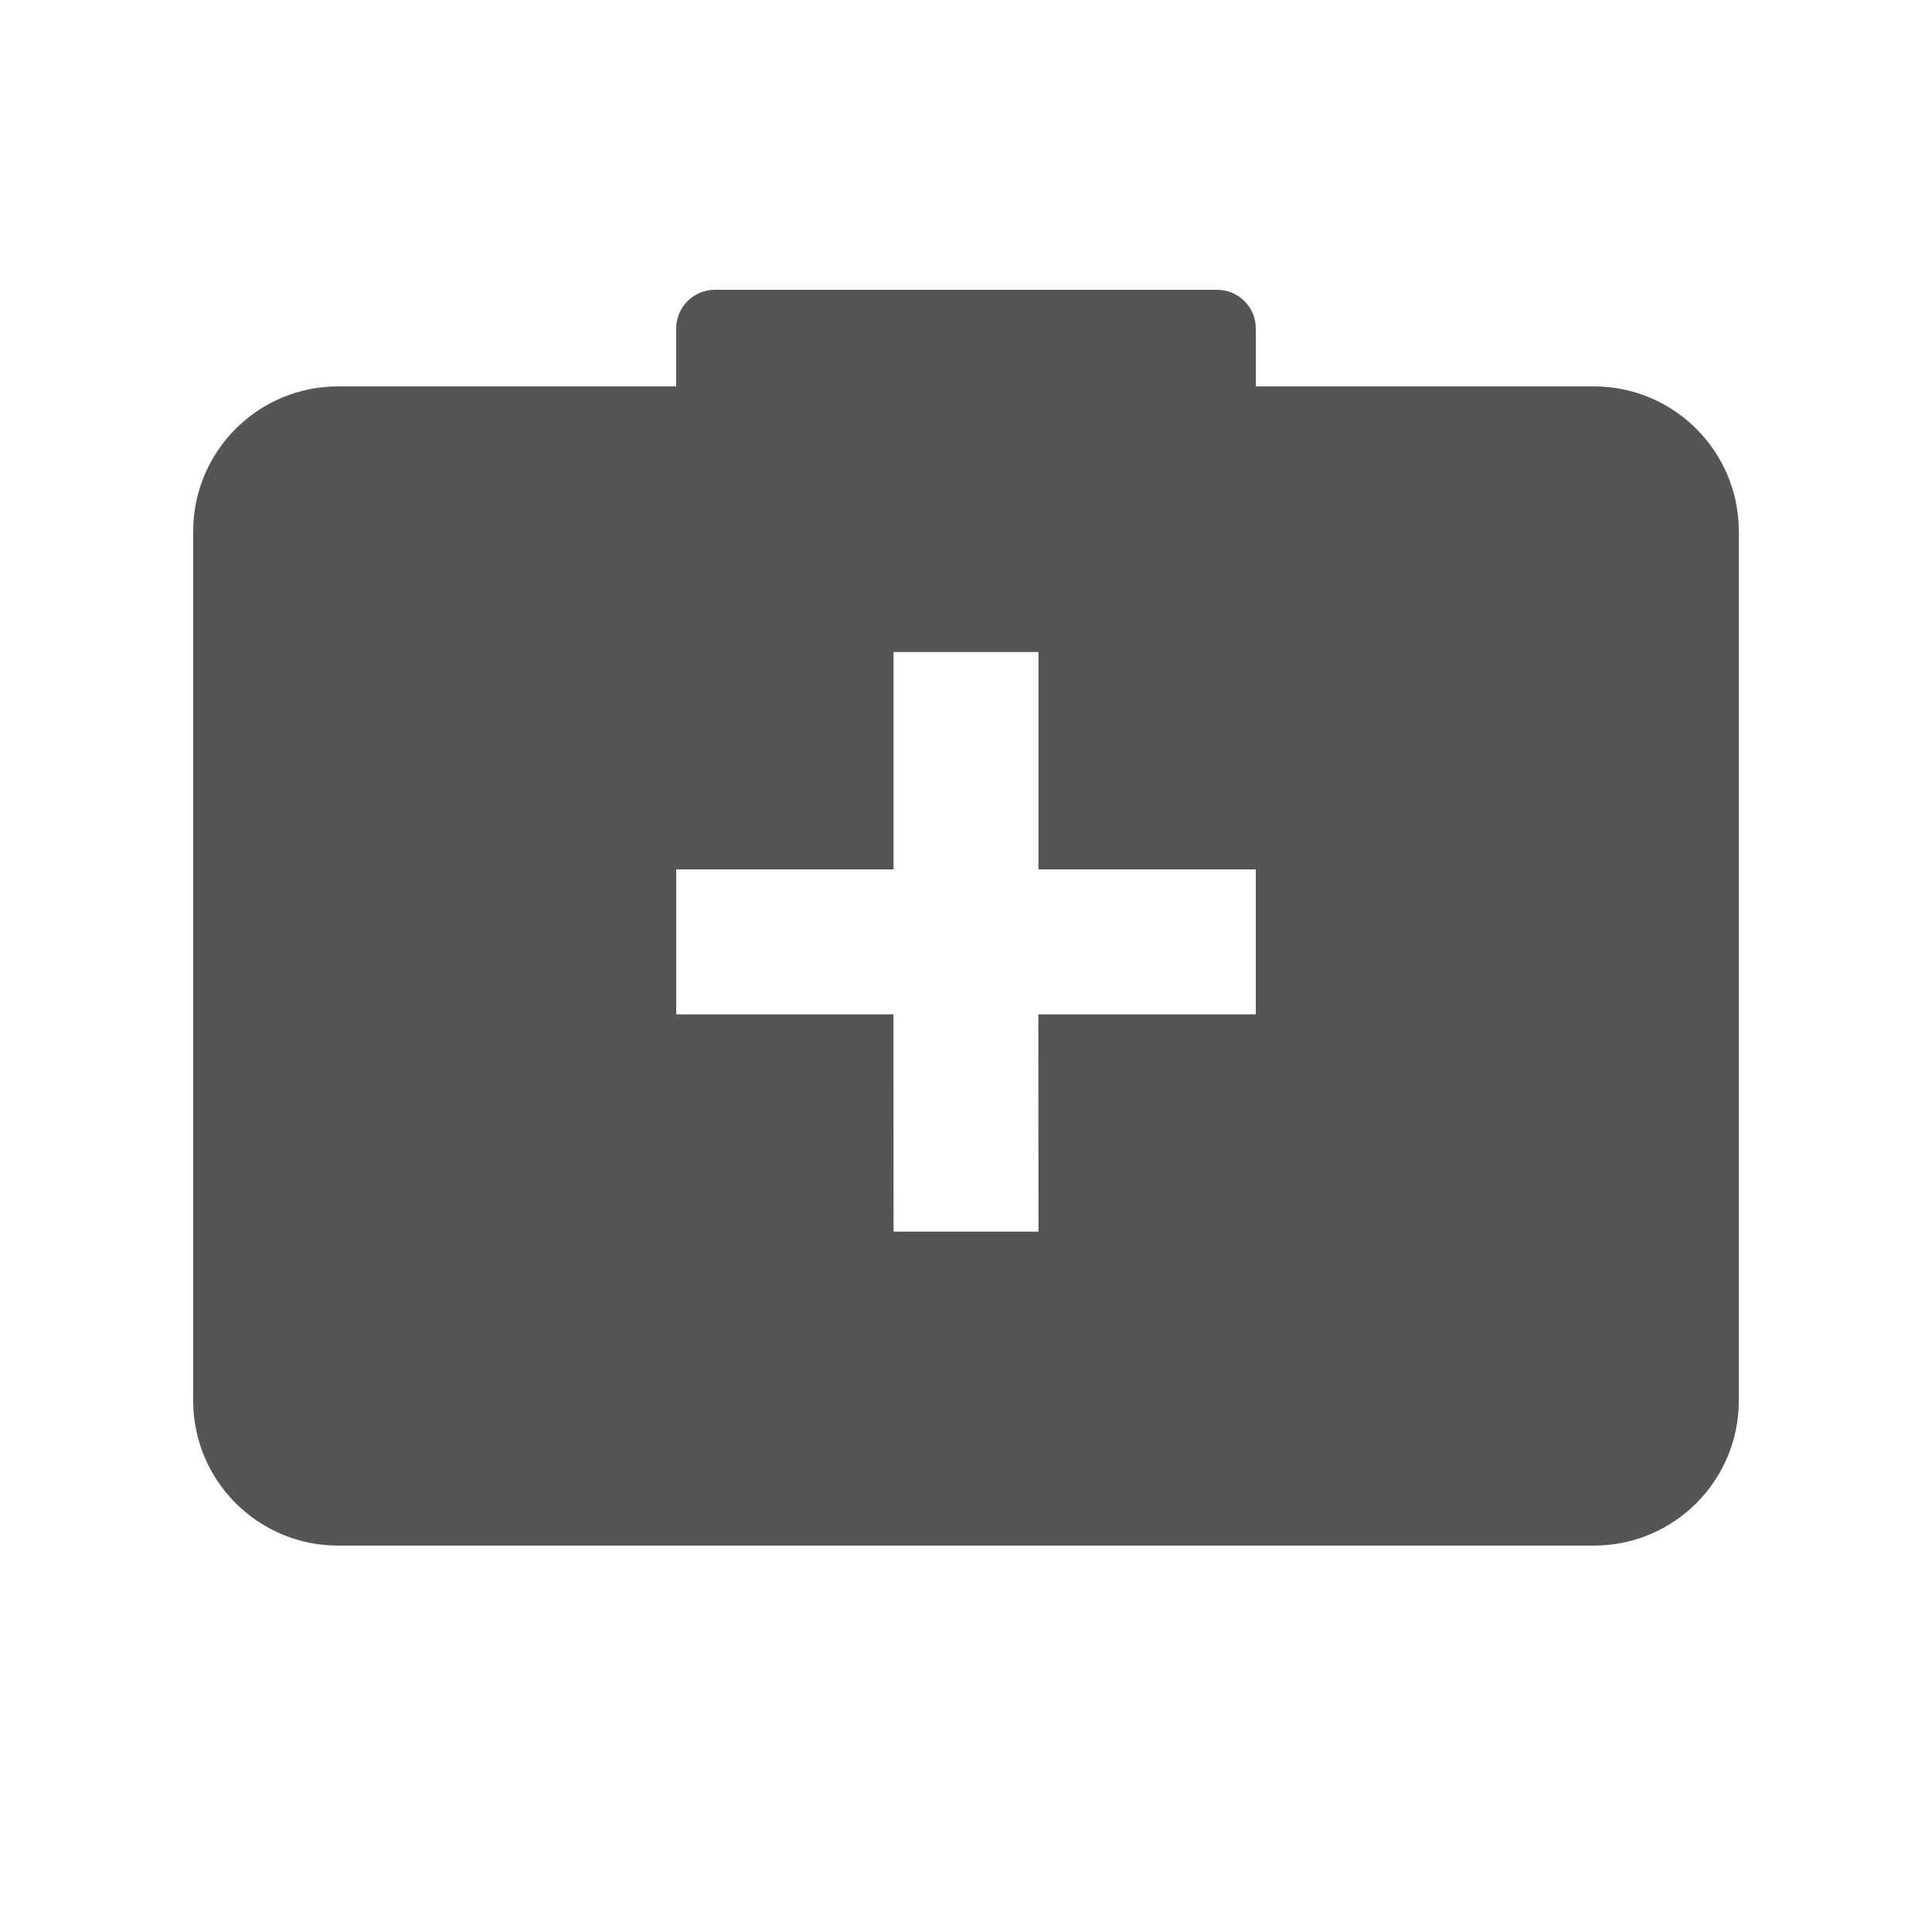
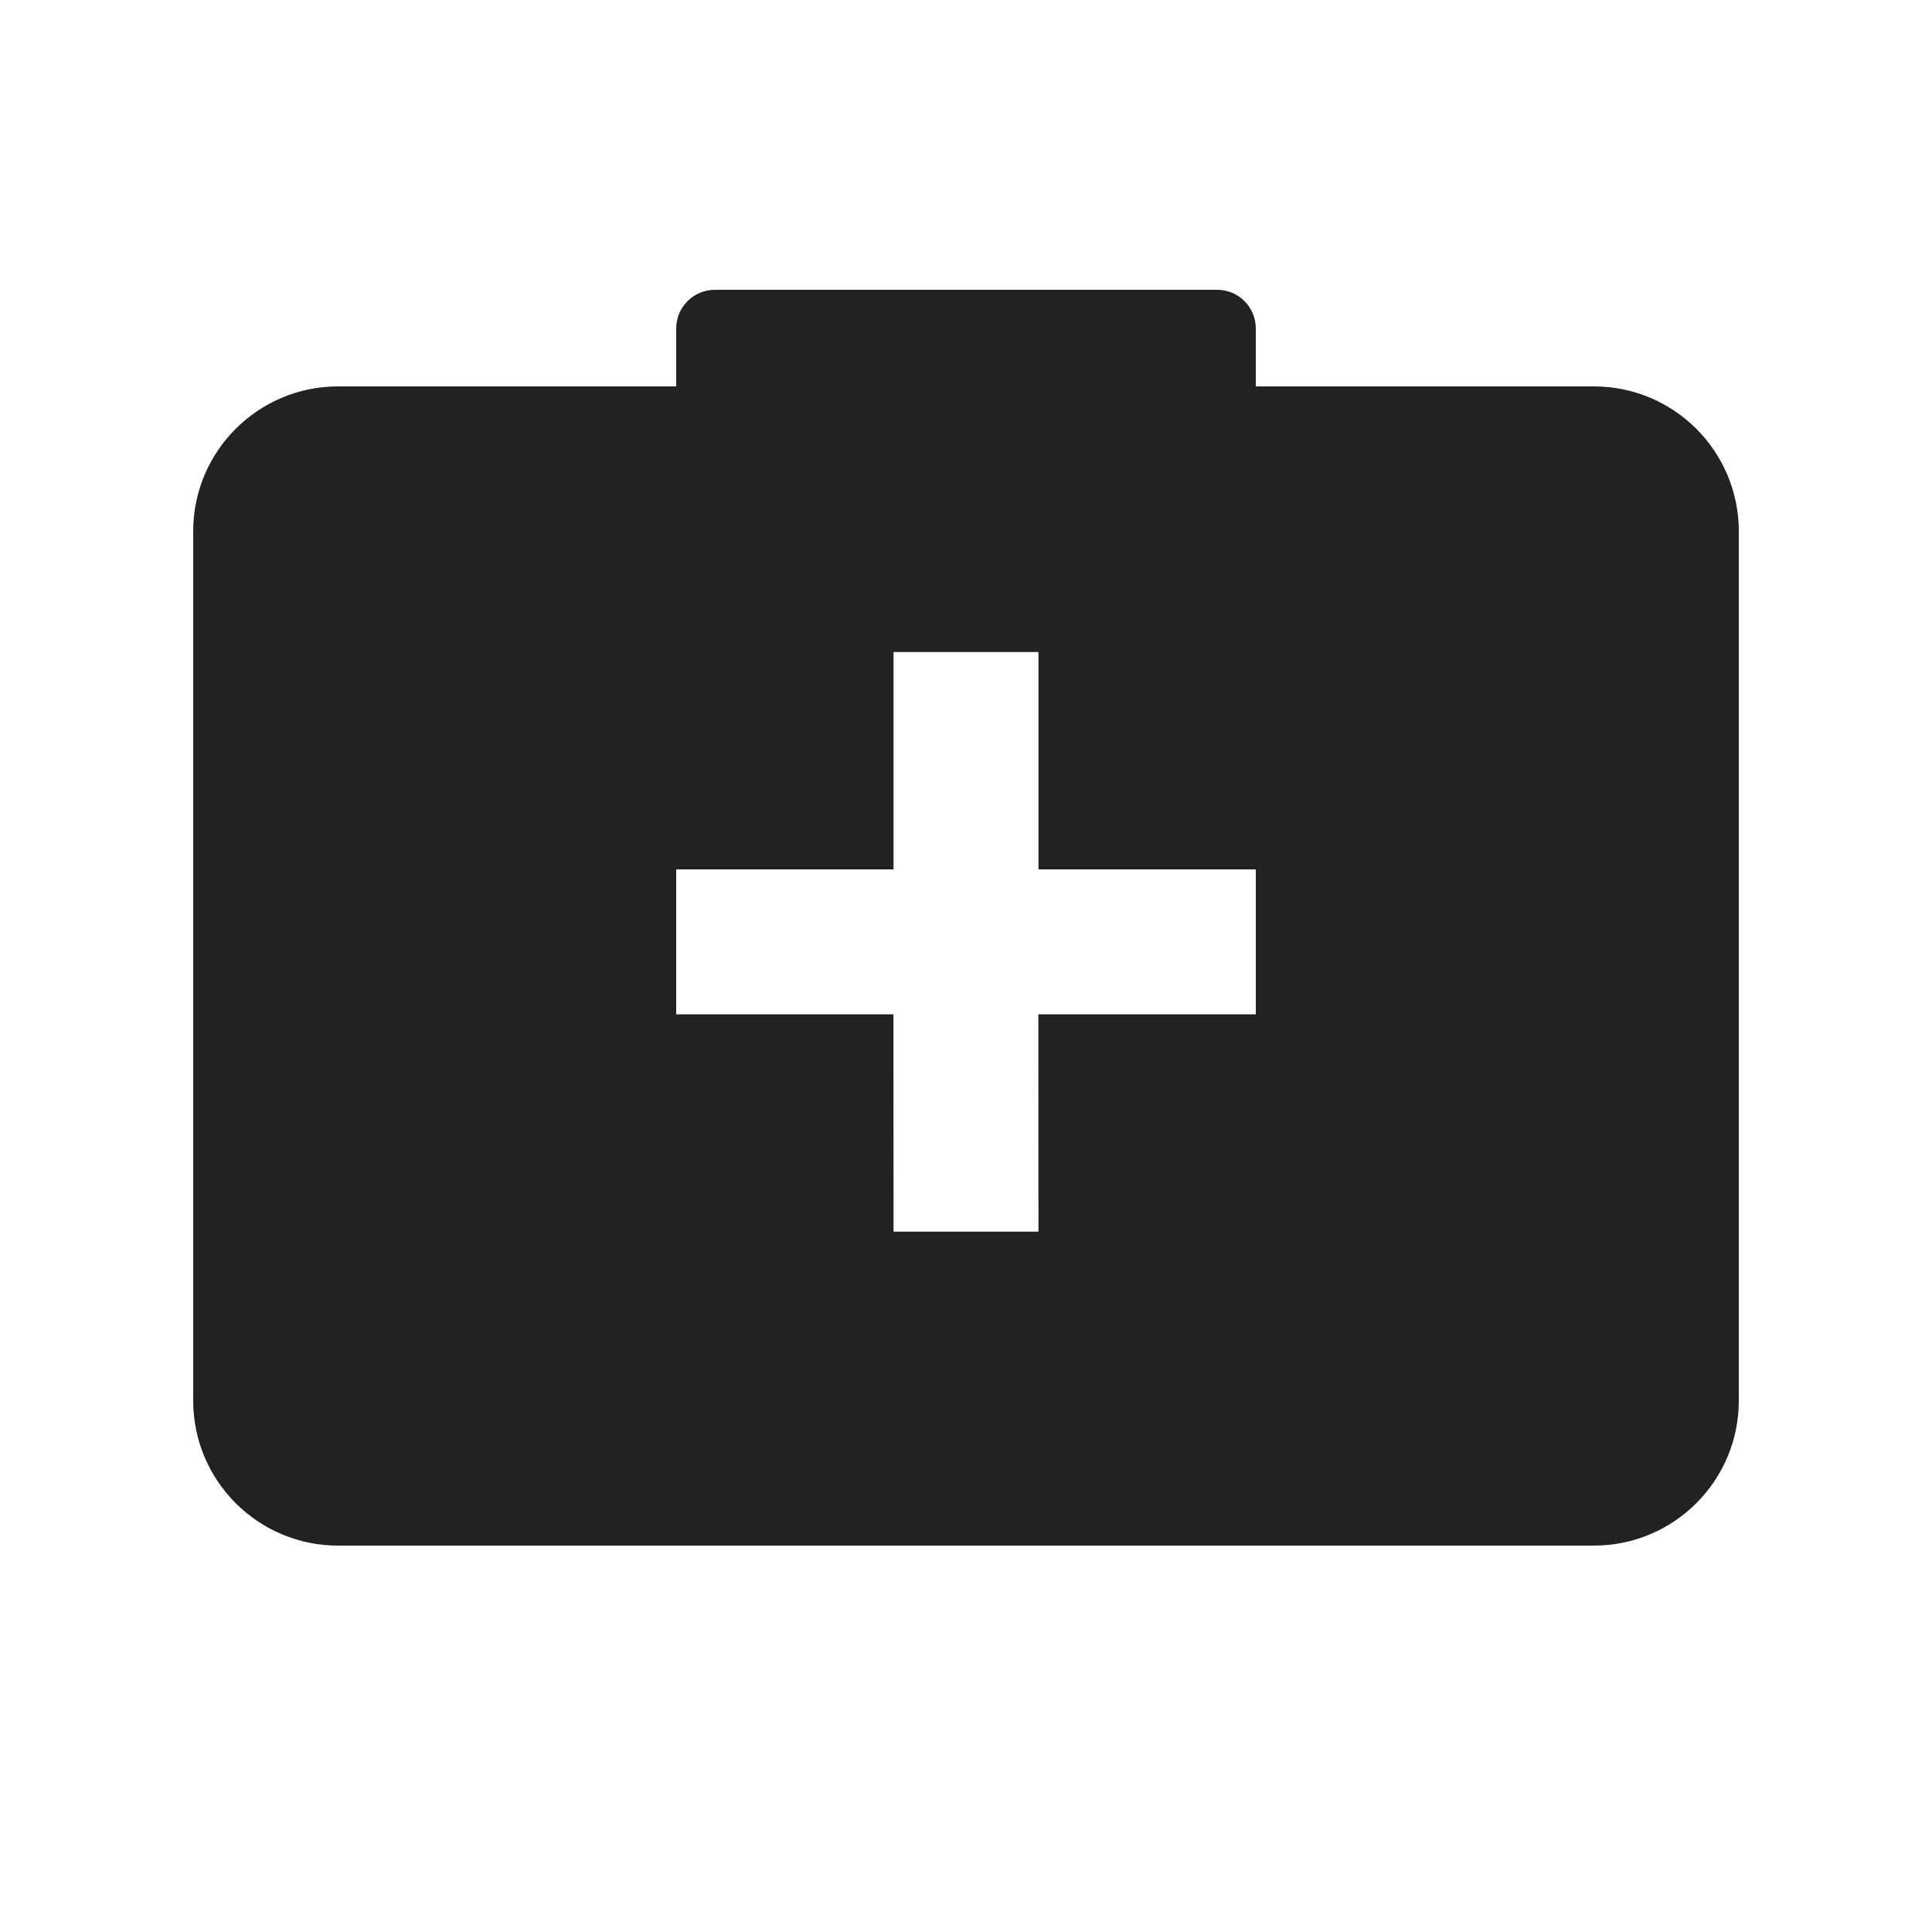
<svg xmlns="http://www.w3.org/2000/svg" width="60" height="60" viewBox="0 0 60 60" fill="none">
-   <path fill-rule="evenodd" clip-rule="evenodd" d="M37.8 9C38.463 9 39 9.537 39 10.2V12H49.5C51.985 12 54 14.015 54 16.5V43.5C54 45.985 51.985 48 49.5 48H10.5C8.015 48 6 45.985 6 43.5V16.5C6 14.015 8.015 12 10.5 12H21V10.2C21 9.537 21.537 9 22.2 9H37.8ZM32.25 20.25H27.75V27H21V31.5H27.747L27.75 38.25H32.25L32.247 31.5H39V27H32.25V20.25Z" fill="#555555" />
+   <path fill-rule="evenodd" clip-rule="evenodd" d="M37.8 9C38.463 9 39 9.537 39 10.2V12H49.5C51.985 12 54 14.015 54 16.5V43.5C54 45.985 51.985 48 49.5 48H10.5C8.015 48 6 45.985 6 43.5V16.5C6 14.015 8.015 12 10.5 12H21V10.2C21 9.537 21.537 9 22.2 9H37.8ZM32.25 20.25H27.75V27H21V31.5H27.747L27.75 38.25H32.25L32.247 31.5H39V27H32.25V20.25Z" fill="#222222" />
</svg>
